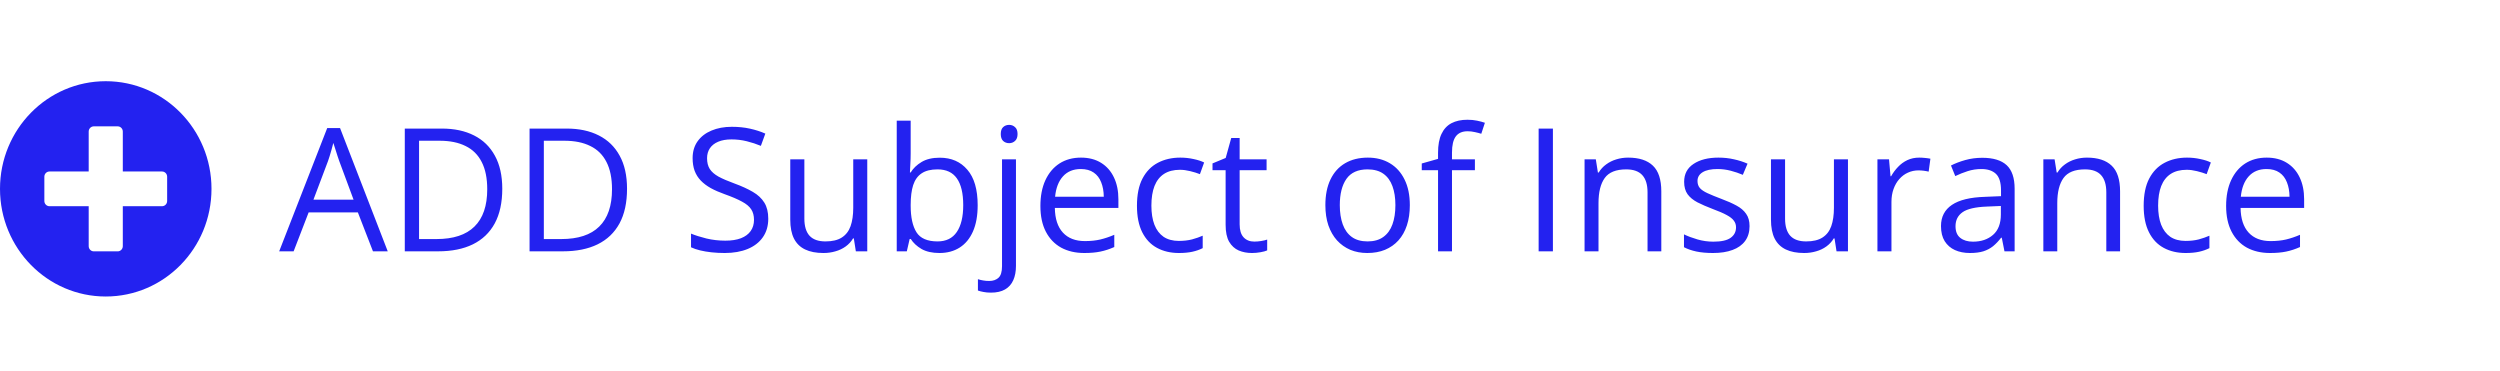
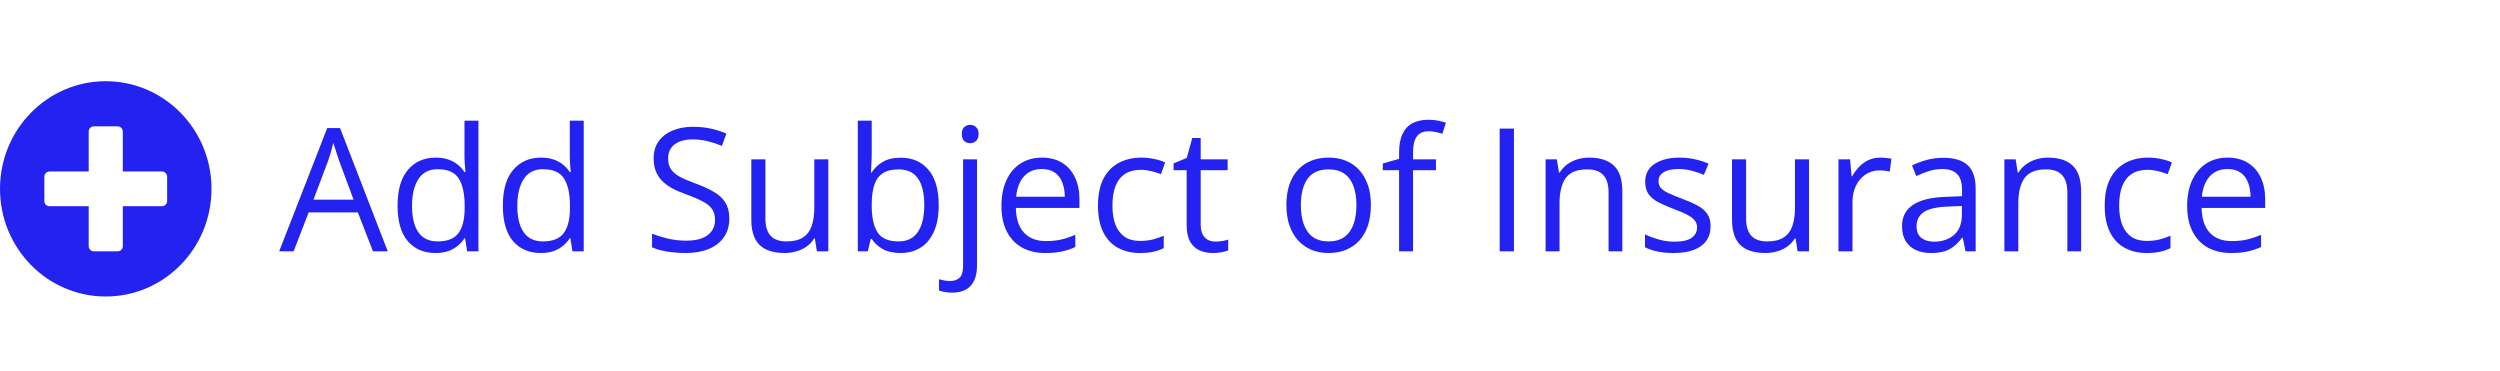
<svg xmlns="http://www.w3.org/2000/svg" width="189" height="28" viewBox="0 0 189 28" fill="none">
-   <path d="M28.196 19L27.054 16.055H23.334L22.198 19H21.106L24.737 9.682H25.708L29.313 19H28.196ZM26.73 15.096L25.645 12.17C25.619 12.094 25.577 11.969 25.517 11.795C25.462 11.622 25.405 11.442 25.346 11.256C25.287 11.07 25.238 10.919 25.2 10.805C25.158 10.979 25.111 11.152 25.061 11.326C25.014 11.495 24.967 11.654 24.921 11.802C24.874 11.946 24.834 12.068 24.8 12.17L23.696 15.096H26.73ZM37.972 14.271C37.972 15.316 37.781 16.19 37.4 16.893C37.02 17.591 36.467 18.118 35.744 18.473C35.024 18.824 34.15 19 33.122 19H30.602V9.72H33.401C34.345 9.72 35.157 9.893 35.839 10.24C36.52 10.583 37.045 11.093 37.413 11.77C37.785 12.443 37.972 13.277 37.972 14.271ZM36.835 14.309C36.835 13.475 36.696 12.788 36.416 12.246C36.141 11.704 35.735 11.302 35.198 11.04C34.664 10.773 34.011 10.64 33.236 10.64H31.681V18.073H32.995C34.273 18.073 35.231 17.758 35.87 17.127C36.514 16.497 36.835 15.557 36.835 14.309ZM47.404 14.271C47.404 15.316 47.214 16.19 46.833 16.893C46.452 17.591 45.9 18.118 45.176 18.473C44.457 18.824 43.583 19 42.555 19H40.035V9.72H42.834C43.778 9.72 44.59 9.893 45.271 10.24C45.953 10.583 46.477 11.093 46.846 11.77C47.218 12.443 47.404 13.277 47.404 14.271ZM46.268 14.309C46.268 13.475 46.128 12.788 45.849 12.246C45.574 11.704 45.168 11.302 44.63 11.04C44.097 10.773 43.443 10.64 42.669 10.64H41.114V18.073H42.428C43.706 18.073 44.664 17.758 45.303 17.127C45.946 16.497 46.268 15.557 46.268 14.309ZM58.081 16.531C58.081 17.081 57.944 17.551 57.668 17.94C57.398 18.325 57.017 18.619 56.526 18.822C56.035 19.025 55.457 19.127 54.793 19.127C54.442 19.127 54.109 19.11 53.796 19.076C53.483 19.042 53.195 18.994 52.933 18.93C52.671 18.867 52.44 18.788 52.241 18.695V17.661C52.559 17.792 52.946 17.915 53.403 18.029C53.86 18.139 54.338 18.194 54.837 18.194C55.303 18.194 55.696 18.133 56.018 18.01C56.34 17.883 56.583 17.703 56.748 17.47C56.917 17.233 57.002 16.95 57.002 16.62C57.002 16.302 56.932 16.038 56.792 15.826C56.653 15.61 56.42 15.416 56.094 15.242C55.773 15.065 55.333 14.876 54.774 14.677C54.38 14.538 54.033 14.385 53.733 14.22C53.432 14.051 53.181 13.861 52.977 13.649C52.774 13.437 52.62 13.192 52.514 12.913C52.413 12.633 52.362 12.314 52.362 11.954C52.362 11.459 52.487 11.036 52.736 10.685C52.99 10.329 53.339 10.058 53.784 9.872C54.232 9.682 54.746 9.586 55.326 9.586C55.821 9.586 56.278 9.633 56.697 9.726C57.12 9.819 57.508 9.944 57.859 10.101L57.522 11.027C57.188 10.888 56.833 10.771 56.456 10.678C56.084 10.585 55.699 10.539 55.301 10.539C54.903 10.539 54.566 10.598 54.291 10.716C54.021 10.831 53.813 10.993 53.669 11.205C53.526 11.417 53.454 11.668 53.454 11.96C53.454 12.286 53.521 12.557 53.657 12.773C53.796 12.989 54.016 13.181 54.317 13.351C54.621 13.516 55.023 13.689 55.523 13.871C56.069 14.07 56.532 14.282 56.913 14.506C57.294 14.726 57.584 14.997 57.783 15.318C57.981 15.636 58.081 16.04 58.081 16.531ZM65.565 12.043V19H64.702L64.549 18.023H64.492C64.348 18.264 64.162 18.467 63.934 18.632C63.705 18.797 63.447 18.92 63.159 19C62.876 19.085 62.573 19.127 62.251 19.127C61.701 19.127 61.24 19.038 60.868 18.86C60.495 18.683 60.214 18.408 60.023 18.035C59.837 17.663 59.744 17.185 59.744 16.601V12.043H60.81V16.524C60.81 17.104 60.942 17.538 61.204 17.826C61.466 18.109 61.866 18.251 62.404 18.251C62.92 18.251 63.331 18.154 63.635 17.959C63.944 17.764 64.166 17.479 64.302 17.102C64.437 16.721 64.505 16.256 64.505 15.706V12.043H65.565ZM68.847 9.123V11.592C68.847 11.876 68.838 12.151 68.821 12.418C68.808 12.684 68.798 12.891 68.79 13.04H68.847C69.037 12.726 69.312 12.462 69.672 12.246C70.031 12.03 70.491 11.922 71.049 11.922C71.921 11.922 72.615 12.225 73.131 12.83C73.652 13.431 73.912 14.326 73.912 15.515C73.912 16.298 73.794 16.958 73.557 17.496C73.32 18.033 72.985 18.439 72.554 18.714C72.122 18.989 71.612 19.127 71.024 19.127C70.474 19.127 70.021 19.025 69.665 18.822C69.314 18.615 69.043 18.363 68.853 18.067H68.77L68.555 19H67.793V9.123H68.847ZM70.878 12.805C70.374 12.805 69.974 12.904 69.678 13.103C69.382 13.298 69.168 13.594 69.037 13.992C68.91 14.385 68.847 14.885 68.847 15.49V15.547C68.847 16.423 68.993 17.094 69.285 17.559C69.577 18.02 70.108 18.251 70.878 18.251C71.525 18.251 72.01 18.014 72.332 17.54C72.657 17.066 72.82 16.389 72.82 15.509C72.82 14.612 72.659 13.937 72.338 13.484C72.02 13.031 71.534 12.805 70.878 12.805ZM74.915 22.123C74.699 22.123 74.511 22.106 74.35 22.072C74.189 22.043 74.05 22.007 73.931 21.964V21.107C74.062 21.15 74.196 21.181 74.331 21.203C74.466 21.228 74.619 21.241 74.788 21.241C75.076 21.241 75.308 21.16 75.486 21C75.664 20.839 75.753 20.547 75.753 20.123V12.043H76.807V20.098C76.807 20.521 76.739 20.883 76.603 21.184C76.468 21.488 76.261 21.721 75.981 21.882C75.702 22.043 75.347 22.123 74.915 22.123ZM75.658 10.132C75.658 9.895 75.717 9.722 75.835 9.612C75.958 9.498 76.111 9.44 76.292 9.44C76.466 9.44 76.614 9.498 76.737 9.612C76.864 9.722 76.927 9.895 76.927 10.132C76.927 10.365 76.864 10.539 76.737 10.653C76.614 10.767 76.466 10.824 76.292 10.824C76.111 10.824 75.958 10.767 75.835 10.653C75.717 10.539 75.658 10.365 75.658 10.132ZM81.72 11.916C82.312 11.916 82.82 12.047 83.243 12.31C83.666 12.572 83.99 12.94 84.214 13.414C84.439 13.884 84.551 14.434 84.551 15.065V15.718H79.746C79.758 16.535 79.961 17.157 80.355 17.584C80.749 18.012 81.303 18.226 82.018 18.226C82.458 18.226 82.847 18.185 83.186 18.105C83.525 18.025 83.876 17.906 84.24 17.75V18.676C83.888 18.833 83.539 18.947 83.192 19.019C82.85 19.091 82.443 19.127 81.974 19.127C81.305 19.127 80.721 18.991 80.222 18.721C79.727 18.446 79.341 18.044 79.066 17.515C78.791 16.986 78.654 16.338 78.654 15.572C78.654 14.823 78.779 14.176 79.028 13.63C79.282 13.08 79.638 12.657 80.095 12.36C80.556 12.064 81.098 11.916 81.72 11.916ZM81.707 12.779C81.144 12.779 80.696 12.963 80.361 13.332C80.027 13.7 79.828 14.214 79.765 14.874H83.446C83.442 14.459 83.376 14.095 83.249 13.782C83.127 13.465 82.938 13.219 82.684 13.046C82.431 12.868 82.105 12.779 81.707 12.779ZM89.127 19.127C88.501 19.127 87.949 18.998 87.471 18.74C86.993 18.482 86.62 18.088 86.353 17.559C86.087 17.03 85.954 16.364 85.954 15.56C85.954 14.717 86.093 14.03 86.373 13.497C86.656 12.959 87.045 12.561 87.54 12.303C88.036 12.045 88.598 11.916 89.229 11.916C89.576 11.916 89.91 11.952 90.232 12.024C90.558 12.092 90.824 12.178 91.032 12.284L90.714 13.166C90.503 13.082 90.257 13.006 89.978 12.938C89.703 12.87 89.445 12.836 89.204 12.836C88.721 12.836 88.319 12.94 87.998 13.148C87.68 13.355 87.441 13.659 87.28 14.062C87.124 14.463 87.045 14.959 87.045 15.547C87.045 16.11 87.121 16.59 87.274 16.988C87.43 17.386 87.661 17.69 87.966 17.902C88.275 18.109 88.66 18.213 89.121 18.213C89.489 18.213 89.821 18.175 90.118 18.099C90.414 18.018 90.683 17.925 90.924 17.819V18.759C90.691 18.877 90.431 18.968 90.143 19.032C89.859 19.095 89.521 19.127 89.127 19.127ZM94.821 18.264C94.995 18.264 95.172 18.249 95.354 18.219C95.536 18.19 95.684 18.154 95.799 18.111V18.93C95.676 18.985 95.505 19.032 95.285 19.07C95.069 19.108 94.857 19.127 94.65 19.127C94.282 19.127 93.947 19.064 93.647 18.936C93.347 18.805 93.105 18.585 92.923 18.276C92.746 17.967 92.657 17.54 92.657 16.994V12.868H91.666V12.354L92.663 11.941L93.082 10.431H93.717V12.043H95.754V12.868H93.717V16.962C93.717 17.398 93.816 17.724 94.015 17.94C94.218 18.156 94.487 18.264 94.821 18.264ZM106.583 15.509C106.583 16.08 106.509 16.59 106.361 17.039C106.213 17.487 105.999 17.866 105.72 18.175C105.441 18.484 105.102 18.721 104.705 18.886C104.311 19.047 103.865 19.127 103.365 19.127C102.9 19.127 102.472 19.047 102.083 18.886C101.698 18.721 101.364 18.484 101.08 18.175C100.801 17.866 100.583 17.487 100.426 17.039C100.274 16.59 100.198 16.08 100.198 15.509C100.198 14.747 100.327 14.1 100.585 13.566C100.843 13.029 101.211 12.621 101.689 12.341C102.172 12.058 102.745 11.916 103.41 11.916C104.044 11.916 104.599 12.058 105.073 12.341C105.551 12.625 105.921 13.035 106.184 13.573C106.45 14.106 106.583 14.751 106.583 15.509ZM101.289 15.509C101.289 16.067 101.364 16.552 101.512 16.962C101.66 17.373 101.888 17.69 102.197 17.915C102.506 18.139 102.904 18.251 103.391 18.251C103.873 18.251 104.269 18.139 104.578 17.915C104.891 17.69 105.121 17.373 105.269 16.962C105.418 16.552 105.492 16.067 105.492 15.509C105.492 14.954 105.418 14.476 105.269 14.074C105.121 13.668 104.893 13.355 104.584 13.135C104.275 12.915 103.875 12.805 103.384 12.805C102.661 12.805 102.129 13.044 101.791 13.522C101.457 14 101.289 14.662 101.289 15.509ZM111.503 12.868H109.77V19H108.716V12.868H107.485V12.36L108.716 12.011V11.548C108.716 10.964 108.803 10.49 108.977 10.126C109.15 9.758 109.402 9.487 109.732 9.313C110.062 9.14 110.464 9.053 110.938 9.053C111.205 9.053 111.448 9.076 111.668 9.123C111.892 9.17 112.089 9.222 112.258 9.282L111.985 10.113C111.841 10.067 111.678 10.024 111.497 9.986C111.319 9.944 111.137 9.923 110.951 9.923C110.549 9.923 110.25 10.054 110.056 10.316C109.865 10.575 109.77 10.981 109.77 11.535V12.043H111.503V12.868ZM116.321 19V9.72H117.4V19H116.321ZM123.087 11.916C123.913 11.916 124.537 12.119 124.96 12.525C125.383 12.927 125.595 13.575 125.595 14.468V19H124.554V14.538C124.554 13.958 124.42 13.524 124.154 13.236C123.891 12.949 123.487 12.805 122.941 12.805C122.171 12.805 121.629 13.023 121.316 13.459C121.003 13.894 120.847 14.527 120.847 15.356V19H119.793V12.043H120.643L120.802 13.046H120.859C121.007 12.8 121.196 12.595 121.424 12.43C121.653 12.261 121.909 12.134 122.192 12.049C122.476 11.96 122.774 11.916 123.087 11.916ZM132.266 17.096C132.266 17.54 132.154 17.915 131.93 18.219C131.71 18.52 131.392 18.746 130.977 18.898C130.567 19.051 130.076 19.127 129.505 19.127C129.018 19.127 128.597 19.089 128.242 19.013C127.886 18.936 127.575 18.829 127.309 18.689V17.718C127.592 17.857 127.931 17.984 128.324 18.099C128.718 18.213 129.12 18.27 129.53 18.27C130.131 18.27 130.567 18.173 130.838 17.978C131.109 17.783 131.244 17.519 131.244 17.185C131.244 16.994 131.189 16.827 131.079 16.683C130.973 16.535 130.793 16.393 130.539 16.258C130.286 16.118 129.934 15.966 129.486 15.801C129.041 15.632 128.656 15.464 128.331 15.299C128.009 15.13 127.759 14.925 127.581 14.684C127.408 14.442 127.321 14.129 127.321 13.744C127.321 13.156 127.558 12.705 128.032 12.392C128.51 12.075 129.137 11.916 129.911 11.916C130.33 11.916 130.721 11.958 131.085 12.043C131.454 12.123 131.796 12.233 132.114 12.373L131.758 13.217C131.47 13.095 131.164 12.991 130.838 12.906C130.512 12.822 130.18 12.779 129.841 12.779C129.355 12.779 128.98 12.86 128.718 13.021C128.46 13.181 128.331 13.401 128.331 13.681C128.331 13.896 128.39 14.074 128.508 14.214C128.631 14.354 128.826 14.485 129.092 14.607C129.359 14.73 129.71 14.874 130.146 15.039C130.582 15.2 130.958 15.367 131.276 15.54C131.593 15.71 131.837 15.917 132.006 16.163C132.179 16.404 132.266 16.715 132.266 17.096ZM139.706 12.043V19H138.842L138.69 18.023H138.633C138.489 18.264 138.303 18.467 138.074 18.632C137.846 18.797 137.588 18.92 137.3 19C137.016 19.085 136.714 19.127 136.392 19.127C135.842 19.127 135.381 19.038 135.008 18.86C134.636 18.683 134.354 18.408 134.164 18.035C133.978 17.663 133.885 17.185 133.885 16.601V12.043H134.951V16.524C134.951 17.104 135.082 17.538 135.345 17.826C135.607 18.109 136.007 18.251 136.544 18.251C137.061 18.251 137.471 18.154 137.776 17.959C138.085 17.764 138.307 17.479 138.442 17.102C138.578 16.721 138.645 16.256 138.645 15.706V12.043H139.706ZM145.095 11.916C145.234 11.916 145.38 11.925 145.533 11.941C145.685 11.954 145.82 11.973 145.939 11.998L145.806 12.976C145.691 12.947 145.564 12.923 145.425 12.906C145.285 12.889 145.154 12.881 145.031 12.881C144.752 12.881 144.487 12.938 144.238 13.052C143.992 13.162 143.776 13.323 143.59 13.535C143.404 13.742 143.258 13.994 143.152 14.29C143.046 14.582 142.994 14.908 142.994 15.268V19H141.934V12.043H142.81L142.924 13.325H142.968C143.112 13.067 143.286 12.832 143.489 12.621C143.692 12.405 143.927 12.233 144.193 12.106C144.464 11.979 144.765 11.916 145.095 11.916ZM149.855 11.929C150.685 11.929 151.301 12.115 151.703 12.487C152.105 12.86 152.306 13.454 152.306 14.271V19H151.538L151.334 17.972H151.284C151.089 18.226 150.886 18.439 150.674 18.613C150.463 18.782 150.217 18.911 149.938 19C149.663 19.085 149.324 19.127 148.922 19.127C148.499 19.127 148.122 19.053 147.792 18.905C147.467 18.757 147.208 18.532 147.018 18.232C146.832 17.931 146.739 17.551 146.739 17.089C146.739 16.395 147.014 15.862 147.564 15.49C148.114 15.117 148.952 14.914 150.078 14.88L151.277 14.83V14.404C151.277 13.803 151.148 13.382 150.89 13.141C150.632 12.9 150.268 12.779 149.798 12.779C149.434 12.779 149.087 12.832 148.757 12.938C148.427 13.044 148.114 13.169 147.818 13.312L147.494 12.513C147.807 12.352 148.167 12.214 148.573 12.1C148.979 11.986 149.407 11.929 149.855 11.929ZM151.265 15.572L150.205 15.617C149.337 15.651 148.726 15.792 148.37 16.042C148.015 16.292 147.837 16.645 147.837 17.102C147.837 17.5 147.957 17.794 148.199 17.984C148.44 18.175 148.759 18.27 149.157 18.27C149.775 18.27 150.281 18.099 150.674 17.756C151.068 17.413 151.265 16.899 151.265 16.213V15.572ZM157.771 11.916C158.596 11.916 159.22 12.119 159.643 12.525C160.067 12.927 160.278 13.575 160.278 14.468V19H159.237V14.538C159.237 13.958 159.104 13.524 158.837 13.236C158.575 12.949 158.171 12.805 157.625 12.805C156.855 12.805 156.313 13.023 156 13.459C155.687 13.894 155.53 14.527 155.53 15.356V19H154.477V12.043H155.327L155.486 13.046H155.543C155.691 12.8 155.879 12.595 156.108 12.43C156.336 12.261 156.592 12.134 156.876 12.049C157.159 11.96 157.458 11.916 157.771 11.916ZM165.236 19.127C164.609 19.127 164.057 18.998 163.579 18.74C163.101 18.482 162.728 18.088 162.462 17.559C162.195 17.03 162.062 16.364 162.062 15.56C162.062 14.717 162.202 14.03 162.481 13.497C162.764 12.959 163.154 12.561 163.649 12.303C164.144 12.045 164.707 11.916 165.337 11.916C165.684 11.916 166.019 11.952 166.34 12.024C166.666 12.092 166.933 12.178 167.14 12.284L166.823 13.166C166.611 13.082 166.366 13.006 166.086 12.938C165.811 12.87 165.553 12.836 165.312 12.836C164.83 12.836 164.428 12.94 164.106 13.148C163.789 13.355 163.549 13.659 163.389 14.062C163.232 14.463 163.154 14.959 163.154 15.547C163.154 16.11 163.23 16.59 163.382 16.988C163.539 17.386 163.769 17.69 164.074 17.902C164.383 18.109 164.768 18.213 165.229 18.213C165.598 18.213 165.93 18.175 166.226 18.099C166.522 18.018 166.791 17.925 167.032 17.819V18.759C166.799 18.877 166.539 18.968 166.251 19.032C165.968 19.095 165.629 19.127 165.236 19.127ZM171.361 11.916C171.954 11.916 172.462 12.047 172.885 12.31C173.308 12.572 173.632 12.94 173.856 13.414C174.08 13.884 174.192 14.434 174.192 15.065V15.718H169.387C169.4 16.535 169.603 17.157 169.997 17.584C170.39 18.012 170.944 18.226 171.66 18.226C172.1 18.226 172.489 18.185 172.828 18.105C173.166 18.025 173.517 17.906 173.881 17.75V18.676C173.53 18.833 173.181 18.947 172.834 19.019C172.491 19.091 172.085 19.127 171.615 19.127C170.947 19.127 170.363 18.991 169.863 18.721C169.368 18.446 168.983 18.044 168.708 17.515C168.433 16.986 168.295 16.338 168.295 15.572C168.295 14.823 168.42 14.176 168.67 13.63C168.924 13.08 169.279 12.657 169.736 12.36C170.198 12.064 170.739 11.916 171.361 11.916ZM171.349 12.779C170.786 12.779 170.337 12.963 170.003 13.332C169.669 13.7 169.47 14.214 169.406 14.874H173.088C173.084 14.459 173.018 14.095 172.891 13.782C172.768 13.465 172.58 13.219 172.326 13.046C172.072 12.868 171.746 12.779 171.349 12.779Z" fill="#2322F0" />
+   <path d="M28.196 19L27.054 16.055H23.334L22.198 19H21.106L24.737 9.682H25.708L29.314 19H28.196ZM26.73 15.096L25.645 12.17C25.619 12.094 25.577 11.969 25.518 11.795C25.463 11.622 25.405 11.442 25.346 11.256C25.287 11.07 25.238 10.919 25.2 10.805C25.158 10.979 25.111 11.152 25.061 11.326C25.014 11.495 24.967 11.654 24.921 11.802C24.874 11.946 24.834 12.068 24.8 12.17L23.696 15.096H26.73ZM32.919 19.127C32.039 19.127 31.34 18.826 30.824 18.226C30.312 17.625 30.056 16.732 30.056 15.547C30.056 14.349 30.319 13.446 30.843 12.836C31.368 12.223 32.066 11.916 32.938 11.916C33.306 11.916 33.628 11.965 33.903 12.062C34.178 12.159 34.415 12.29 34.614 12.456C34.813 12.616 34.98 12.8 35.115 13.008H35.191C35.175 12.877 35.158 12.697 35.141 12.468C35.124 12.24 35.115 12.053 35.115 11.91V9.123H36.169V19H35.318L35.16 18.01H35.115C34.984 18.217 34.817 18.405 34.614 18.575C34.415 18.744 34.176 18.879 33.897 18.981C33.621 19.078 33.296 19.127 32.919 19.127ZM33.084 18.251C33.829 18.251 34.356 18.039 34.665 17.616C34.974 17.193 35.128 16.565 35.128 15.731V15.54C35.128 14.656 34.98 13.977 34.684 13.503C34.392 13.029 33.858 12.792 33.084 12.792C32.437 12.792 31.952 13.042 31.63 13.541C31.309 14.036 31.148 14.713 31.148 15.572C31.148 16.427 31.307 17.087 31.624 17.553C31.946 18.018 32.432 18.251 33.084 18.251ZM40.879 19.127C39.999 19.127 39.3 18.826 38.784 18.226C38.272 17.625 38.016 16.732 38.016 15.547C38.016 14.349 38.279 13.446 38.803 12.836C39.328 12.223 40.026 11.916 40.898 11.916C41.266 11.916 41.588 11.965 41.863 12.062C42.138 12.159 42.375 12.29 42.574 12.456C42.773 12.616 42.94 12.8 43.075 13.008H43.151C43.134 12.877 43.117 12.697 43.101 12.468C43.084 12.24 43.075 12.053 43.075 11.91V9.123H44.129V19H43.278L43.12 18.01H43.075C42.944 18.217 42.777 18.405 42.574 18.575C42.375 18.744 42.136 18.879 41.856 18.981C41.581 19.078 41.255 19.127 40.879 19.127ZM41.044 18.251C41.789 18.251 42.316 18.039 42.624 17.616C42.933 17.193 43.088 16.565 43.088 15.731V15.54C43.088 14.656 42.94 13.977 42.644 13.503C42.352 13.029 41.818 12.792 41.044 12.792C40.397 12.792 39.912 13.042 39.59 13.541C39.269 14.036 39.108 14.713 39.108 15.572C39.108 16.427 39.267 17.087 39.584 17.553C39.906 18.018 40.392 18.251 41.044 18.251ZM55.136 16.531C55.136 17.081 54.998 17.551 54.723 17.94C54.452 18.325 54.072 18.619 53.581 18.822C53.09 19.025 52.512 19.127 51.848 19.127C51.496 19.127 51.164 19.11 50.851 19.076C50.538 19.042 50.25 18.994 49.988 18.93C49.725 18.867 49.495 18.788 49.296 18.695V17.661C49.613 17.792 50.001 17.915 50.458 18.029C50.915 18.139 51.393 18.194 51.892 18.194C52.358 18.194 52.751 18.133 53.073 18.01C53.394 17.883 53.638 17.703 53.803 17.47C53.972 17.233 54.057 16.95 54.057 16.62C54.057 16.302 53.987 16.038 53.847 15.826C53.708 15.61 53.475 15.416 53.149 15.242C52.827 15.065 52.387 14.876 51.829 14.677C51.435 14.538 51.088 14.385 50.788 14.22C50.487 14.051 50.235 13.861 50.032 13.649C49.829 13.437 49.675 13.192 49.569 12.913C49.467 12.633 49.416 12.314 49.416 11.954C49.416 11.459 49.541 11.036 49.791 10.685C50.045 10.329 50.394 10.058 50.838 9.872C51.287 9.682 51.801 9.586 52.381 9.586C52.876 9.586 53.333 9.633 53.752 9.726C54.175 9.819 54.562 9.944 54.914 10.101L54.577 11.027C54.243 10.888 53.887 10.771 53.511 10.678C53.138 10.585 52.753 10.539 52.355 10.539C51.958 10.539 51.621 10.598 51.346 10.716C51.075 10.831 50.868 10.993 50.724 11.205C50.58 11.417 50.508 11.668 50.508 11.96C50.508 12.286 50.576 12.557 50.711 12.773C50.851 12.989 51.071 13.181 51.372 13.351C51.676 13.516 52.078 13.689 52.578 13.871C53.123 14.07 53.587 14.282 53.968 14.506C54.349 14.726 54.639 14.997 54.837 15.318C55.036 15.636 55.136 16.04 55.136 16.531ZM62.62 12.043V19H61.756L61.604 18.023H61.547C61.403 18.264 61.217 18.467 60.988 18.632C60.76 18.797 60.502 18.92 60.214 19C59.93 19.085 59.628 19.127 59.306 19.127C58.756 19.127 58.295 19.038 57.922 18.86C57.55 18.683 57.269 18.408 57.078 18.035C56.892 17.663 56.799 17.185 56.799 16.601V12.043H57.865V16.524C57.865 17.104 57.996 17.538 58.259 17.826C58.521 18.109 58.921 18.251 59.459 18.251C59.975 18.251 60.385 18.154 60.69 17.959C60.999 17.764 61.221 17.479 61.356 17.102C61.492 16.721 61.56 16.256 61.56 15.706V12.043H62.62ZM65.901 9.123V11.592C65.901 11.876 65.893 12.151 65.876 12.418C65.863 12.684 65.853 12.891 65.844 13.04H65.901C66.092 12.726 66.367 12.462 66.727 12.246C67.086 12.03 67.545 11.922 68.104 11.922C68.976 11.922 69.67 12.225 70.186 12.83C70.707 13.431 70.967 14.326 70.967 15.515C70.967 16.298 70.848 16.958 70.611 17.496C70.374 18.033 70.04 18.439 69.608 18.714C69.177 18.989 68.667 19.127 68.079 19.127C67.528 19.127 67.076 19.025 66.72 18.822C66.369 18.615 66.098 18.363 65.908 18.067H65.825L65.609 19H64.848V9.123H65.901ZM67.933 12.805C67.429 12.805 67.029 12.904 66.733 13.103C66.437 13.298 66.223 13.594 66.092 13.992C65.965 14.385 65.901 14.885 65.901 15.49V15.547C65.901 16.423 66.047 17.094 66.339 17.559C66.631 18.02 67.162 18.251 67.933 18.251C68.58 18.251 69.065 18.014 69.386 17.54C69.712 17.066 69.875 16.389 69.875 15.509C69.875 14.612 69.714 13.937 69.393 13.484C69.075 13.031 68.588 12.805 67.933 12.805ZM71.97 22.123C71.754 22.123 71.566 22.106 71.405 22.072C71.244 22.043 71.104 22.007 70.986 21.964V21.107C71.117 21.15 71.25 21.181 71.386 21.203C71.521 21.228 71.674 21.241 71.843 21.241C72.13 21.241 72.363 21.16 72.541 21C72.719 20.839 72.808 20.547 72.808 20.123V12.043H73.861V20.098C73.861 20.521 73.794 20.883 73.658 21.184C73.523 21.488 73.315 21.721 73.036 21.882C72.757 22.043 72.401 22.123 71.97 22.123ZM72.712 10.132C72.712 9.895 72.772 9.722 72.89 9.612C73.013 9.498 73.165 9.44 73.347 9.44C73.521 9.44 73.669 9.498 73.791 9.612C73.918 9.722 73.982 9.895 73.982 10.132C73.982 10.365 73.918 10.539 73.791 10.653C73.669 10.767 73.521 10.824 73.347 10.824C73.165 10.824 73.013 10.767 72.89 10.653C72.772 10.539 72.712 10.365 72.712 10.132ZM78.774 11.916C79.367 11.916 79.875 12.047 80.298 12.31C80.721 12.572 81.045 12.94 81.269 13.414C81.493 13.884 81.606 14.434 81.606 15.065V15.718H76.8C76.813 16.535 77.016 17.157 77.41 17.584C77.803 18.012 78.358 18.226 79.073 18.226C79.513 18.226 79.902 18.185 80.241 18.105C80.579 18.025 80.93 17.906 81.294 17.75V18.676C80.943 18.833 80.594 18.947 80.247 19.019C79.904 19.091 79.498 19.127 79.028 19.127C78.36 19.127 77.776 18.991 77.276 18.721C76.781 18.446 76.396 18.044 76.121 17.515C75.846 16.986 75.709 16.338 75.709 15.572C75.709 14.823 75.833 14.176 76.083 13.63C76.337 13.08 76.692 12.657 77.149 12.36C77.611 12.064 78.152 11.916 78.774 11.916ZM78.762 12.779C78.199 12.779 77.75 12.963 77.416 13.332C77.082 13.7 76.883 14.214 76.819 14.874H80.501C80.497 14.459 80.431 14.095 80.304 13.782C80.181 13.465 79.993 13.219 79.739 13.046C79.485 12.868 79.159 12.779 78.762 12.779ZM86.182 19.127C85.556 19.127 85.004 18.998 84.525 18.74C84.047 18.482 83.675 18.088 83.408 17.559C83.142 17.03 83.008 16.364 83.008 15.56C83.008 14.717 83.148 14.03 83.427 13.497C83.711 12.959 84.1 12.561 84.595 12.303C85.09 12.045 85.653 11.916 86.284 11.916C86.631 11.916 86.965 11.952 87.287 12.024C87.612 12.092 87.879 12.178 88.086 12.284L87.769 13.166C87.558 13.082 87.312 13.006 87.033 12.938C86.758 12.87 86.499 12.836 86.258 12.836C85.776 12.836 85.374 12.94 85.052 13.148C84.735 13.355 84.496 13.659 84.335 14.062C84.178 14.463 84.1 14.959 84.1 15.547C84.1 16.11 84.176 16.59 84.329 16.988C84.485 17.386 84.716 17.69 85.02 17.902C85.329 18.109 85.715 18.213 86.176 18.213C86.544 18.213 86.876 18.175 87.172 18.099C87.469 18.018 87.737 17.925 87.978 17.819V18.759C87.746 18.877 87.486 18.968 87.198 19.032C86.914 19.095 86.576 19.127 86.182 19.127ZM91.876 18.264C92.049 18.264 92.227 18.249 92.409 18.219C92.591 18.19 92.739 18.154 92.853 18.111V18.93C92.731 18.985 92.559 19.032 92.339 19.07C92.124 19.108 91.912 19.127 91.705 19.127C91.336 19.127 91.002 19.064 90.702 18.936C90.401 18.805 90.16 18.585 89.978 18.276C89.8 17.967 89.711 17.54 89.711 16.994V12.868H88.721V12.354L89.718 11.941L90.137 10.431H90.772V12.043H92.809V12.868H90.772V16.962C90.772 17.398 90.871 17.724 91.07 17.94C91.273 18.156 91.542 18.264 91.876 18.264ZM103.638 15.509C103.638 16.08 103.564 16.59 103.416 17.039C103.268 17.487 103.054 17.866 102.775 18.175C102.496 18.484 102.157 18.721 101.759 18.886C101.366 19.047 100.919 19.127 100.42 19.127C99.954 19.127 99.527 19.047 99.138 18.886C98.753 18.721 98.418 18.484 98.135 18.175C97.856 17.866 97.638 17.487 97.481 17.039C97.329 16.59 97.252 16.08 97.252 15.509C97.252 14.747 97.382 14.1 97.64 13.566C97.898 13.029 98.266 12.621 98.744 12.341C99.227 12.058 99.8 11.916 100.464 11.916C101.099 11.916 101.653 12.058 102.127 12.341C102.606 12.625 102.976 13.035 103.238 13.573C103.505 14.106 103.638 14.751 103.638 15.509ZM98.344 15.509C98.344 16.067 98.418 16.552 98.566 16.962C98.715 17.373 98.943 17.69 99.252 17.915C99.561 18.139 99.959 18.251 100.445 18.251C100.928 18.251 101.323 18.139 101.632 17.915C101.945 17.69 102.176 17.373 102.324 16.962C102.472 16.552 102.546 16.067 102.546 15.509C102.546 14.954 102.472 14.476 102.324 14.074C102.176 13.668 101.948 13.355 101.639 13.135C101.33 12.915 100.93 12.805 100.439 12.805C99.715 12.805 99.184 13.044 98.846 13.522C98.511 14 98.344 14.662 98.344 15.509ZM108.558 12.868H106.825V19H105.771V12.868H104.54V12.36L105.771 12.011V11.548C105.771 10.964 105.858 10.49 106.031 10.126C106.205 9.758 106.457 9.487 106.787 9.313C107.117 9.14 107.519 9.053 107.993 9.053C108.259 9.053 108.503 9.076 108.723 9.123C108.947 9.17 109.144 9.222 109.313 9.282L109.04 10.113C108.896 10.067 108.733 10.024 108.551 9.986C108.374 9.944 108.192 9.923 108.005 9.923C107.603 9.923 107.305 10.054 107.11 10.316C106.92 10.575 106.825 10.981 106.825 11.535V12.043H108.558V12.868ZM113.375 19V9.72H114.455V19H113.375ZM120.142 11.916C120.967 11.916 121.591 12.119 122.015 12.525C122.438 12.927 122.649 13.575 122.649 14.468V19H121.608V14.538C121.608 13.958 121.475 13.524 121.208 13.236C120.946 12.949 120.542 12.805 119.996 12.805C119.226 12.805 118.684 13.023 118.371 13.459C118.058 13.894 117.901 14.527 117.901 15.356V19H116.848V12.043H117.698L117.857 13.046H117.914C118.062 12.8 118.25 12.595 118.479 12.43C118.708 12.261 118.964 12.134 119.247 12.049C119.531 11.96 119.829 11.916 120.142 11.916ZM129.321 17.096C129.321 17.54 129.209 17.915 128.984 18.219C128.764 18.52 128.447 18.746 128.032 18.898C127.622 19.051 127.131 19.127 126.56 19.127C126.073 19.127 125.652 19.089 125.296 19.013C124.941 18.936 124.63 18.829 124.363 18.689V17.718C124.647 17.857 124.985 17.984 125.379 18.099C125.772 18.213 126.174 18.27 126.585 18.27C127.186 18.27 127.622 18.173 127.893 17.978C128.163 17.783 128.299 17.519 128.299 17.185C128.299 16.994 128.244 16.827 128.134 16.683C128.028 16.535 127.848 16.393 127.594 16.258C127.34 16.118 126.989 15.966 126.541 15.801C126.096 15.632 125.711 15.464 125.385 15.299C125.064 15.13 124.814 14.925 124.636 14.684C124.463 14.442 124.376 14.129 124.376 13.744C124.376 13.156 124.613 12.705 125.087 12.392C125.565 12.075 126.191 11.916 126.966 11.916C127.385 11.916 127.776 11.958 128.14 12.043C128.508 12.123 128.851 12.233 129.168 12.373L128.813 13.217C128.525 13.095 128.218 12.991 127.893 12.906C127.567 12.822 127.235 12.779 126.896 12.779C126.409 12.779 126.035 12.86 125.772 13.021C125.514 13.181 125.385 13.401 125.385 13.681C125.385 13.896 125.444 14.074 125.563 14.214C125.686 14.354 125.88 14.485 126.147 14.607C126.414 14.73 126.765 14.874 127.201 15.039C127.637 15.2 128.013 15.367 128.331 15.54C128.648 15.71 128.891 15.917 129.061 16.163C129.234 16.404 129.321 16.715 129.321 17.096ZM136.76 12.043V19H135.897L135.745 18.023H135.688C135.544 18.264 135.357 18.467 135.129 18.632C134.9 18.797 134.642 18.92 134.354 19C134.071 19.085 133.768 19.127 133.447 19.127C132.897 19.127 132.435 19.038 132.063 18.86C131.691 18.683 131.409 18.408 131.219 18.035C131.033 17.663 130.939 17.185 130.939 16.601V12.043H132.006V16.524C132.006 17.104 132.137 17.538 132.399 17.826C132.662 18.109 133.062 18.251 133.599 18.251C134.115 18.251 134.526 18.154 134.831 17.959C135.139 17.764 135.362 17.479 135.497 17.102C135.632 16.721 135.7 16.256 135.7 15.706V12.043H136.76ZM142.149 11.916C142.289 11.916 142.435 11.925 142.587 11.941C142.74 11.954 142.875 11.973 142.994 11.998L142.86 12.976C142.746 12.947 142.619 12.923 142.479 12.906C142.34 12.889 142.209 12.881 142.086 12.881C141.807 12.881 141.542 12.938 141.292 13.052C141.047 13.162 140.831 13.323 140.645 13.535C140.459 13.742 140.313 13.994 140.207 14.29C140.101 14.582 140.048 14.908 140.048 15.268V19H138.988V12.043H139.864L139.979 13.325H140.023C140.167 13.067 140.34 12.832 140.543 12.621C140.747 12.405 140.981 12.233 141.248 12.106C141.519 11.979 141.819 11.916 142.149 11.916ZM146.91 11.929C147.74 11.929 148.355 12.115 148.757 12.487C149.159 12.86 149.36 13.454 149.36 14.271V19H148.592L148.389 17.972H148.338C148.144 18.226 147.941 18.439 147.729 18.613C147.517 18.782 147.272 18.911 146.993 19C146.718 19.085 146.379 19.127 145.977 19.127C145.554 19.127 145.177 19.053 144.847 18.905C144.521 18.757 144.263 18.532 144.073 18.232C143.887 17.931 143.793 17.551 143.793 17.089C143.793 16.395 144.069 15.862 144.619 15.49C145.169 15.117 146.007 14.914 147.132 14.88L148.332 14.83V14.404C148.332 13.803 148.203 13.382 147.945 13.141C147.687 12.9 147.323 12.779 146.853 12.779C146.489 12.779 146.142 12.832 145.812 12.938C145.482 13.044 145.169 13.169 144.873 13.312L144.549 12.513C144.862 12.352 145.222 12.214 145.628 12.1C146.034 11.986 146.462 11.929 146.91 11.929ZM148.319 15.572L147.259 15.617C146.392 15.651 145.78 15.792 145.425 16.042C145.069 16.292 144.892 16.645 144.892 17.102C144.892 17.5 145.012 17.794 145.253 17.984C145.495 18.175 145.814 18.27 146.212 18.27C146.83 18.27 147.335 18.099 147.729 17.756C148.123 17.413 148.319 16.899 148.319 16.213V15.572ZM154.826 11.916C155.651 11.916 156.275 12.119 156.698 12.525C157.121 12.927 157.333 13.575 157.333 14.468V19H156.292V14.538C156.292 13.958 156.159 13.524 155.892 13.236C155.63 12.949 155.226 12.805 154.68 12.805C153.91 12.805 153.368 13.023 153.055 13.459C152.742 13.894 152.585 14.527 152.585 15.356V19H151.531V12.043H152.382L152.541 13.046H152.598C152.746 12.8 152.934 12.595 153.163 12.43C153.391 12.261 153.647 12.134 153.931 12.049C154.214 11.96 154.513 11.916 154.826 11.916ZM162.291 19.127C161.664 19.127 161.112 18.998 160.634 18.74C160.156 18.482 159.783 18.088 159.517 17.559C159.25 17.03 159.117 16.364 159.117 15.56C159.117 14.717 159.256 14.03 159.536 13.497C159.819 12.959 160.208 12.561 160.704 12.303C161.199 12.045 161.762 11.916 162.392 11.916C162.739 11.916 163.073 11.952 163.395 12.024C163.721 12.092 163.987 12.178 164.195 12.284L163.877 13.166C163.666 13.082 163.42 13.006 163.141 12.938C162.866 12.87 162.608 12.836 162.367 12.836C161.884 12.836 161.482 12.94 161.161 13.148C160.843 13.355 160.604 13.659 160.443 14.062C160.287 14.463 160.208 14.959 160.208 15.547C160.208 16.11 160.285 16.59 160.437 16.988C160.594 17.386 160.824 17.69 161.129 17.902C161.438 18.109 161.823 18.213 162.284 18.213C162.652 18.213 162.985 18.175 163.281 18.099C163.577 18.018 163.846 17.925 164.087 17.819V18.759C163.854 18.877 163.594 18.968 163.306 19.032C163.023 19.095 162.684 19.127 162.291 19.127ZM168.416 11.916C169.008 11.916 169.516 12.047 169.939 12.31C170.363 12.572 170.686 12.94 170.911 13.414C171.135 13.884 171.247 14.434 171.247 15.065V15.718H166.442C166.455 16.535 166.658 17.157 167.051 17.584C167.445 18.012 167.999 18.226 168.714 18.226C169.154 18.226 169.544 18.185 169.882 18.105C170.221 18.025 170.572 17.906 170.936 17.75V18.676C170.585 18.833 170.236 18.947 169.889 19.019C169.546 19.091 169.14 19.127 168.67 19.127C168.001 19.127 167.417 18.991 166.918 18.721C166.423 18.446 166.038 18.044 165.763 17.515C165.488 16.986 165.35 16.338 165.35 15.572C165.35 14.823 165.475 14.176 165.725 13.63C165.979 13.08 166.334 12.657 166.791 12.36C167.252 12.064 167.794 11.916 168.416 11.916ZM168.403 12.779C167.84 12.779 167.392 12.963 167.058 13.332C166.723 13.7 166.524 14.214 166.461 14.874H170.143C170.138 14.459 170.073 14.095 169.946 13.782C169.823 13.465 169.635 13.219 169.381 13.046C169.127 12.868 168.801 12.779 168.403 12.779Z" fill="#2322F0" />
  <path fill-rule="evenodd" clip-rule="evenodd" d="M7.994 6.139C3.578 6.139 0 9.781 0 14.277C0 18.773 3.578 22.416 7.994 22.416C12.411 22.416 15.989 18.773 15.989 14.277C15.989 9.781 12.411 6.139 7.994 6.139ZM12.636 15.196C12.636 15.413 12.462 15.59 12.25 15.59H9.284V18.609C9.284 18.826 9.11 19.003 8.897 19.003H7.092C6.879 19.003 6.705 18.826 6.705 18.609V15.59H3.739C3.527 15.59 3.353 15.413 3.353 15.196V13.358C3.353 13.142 3.527 12.965 3.739 12.965H6.705V9.945C6.705 9.729 6.879 9.552 7.092 9.552H8.897C9.11 9.552 9.284 9.729 9.284 9.945V12.965H12.25C12.462 12.965 12.636 13.142 12.636 13.358V15.196Z" fill="#2322F0" />
</svg>
